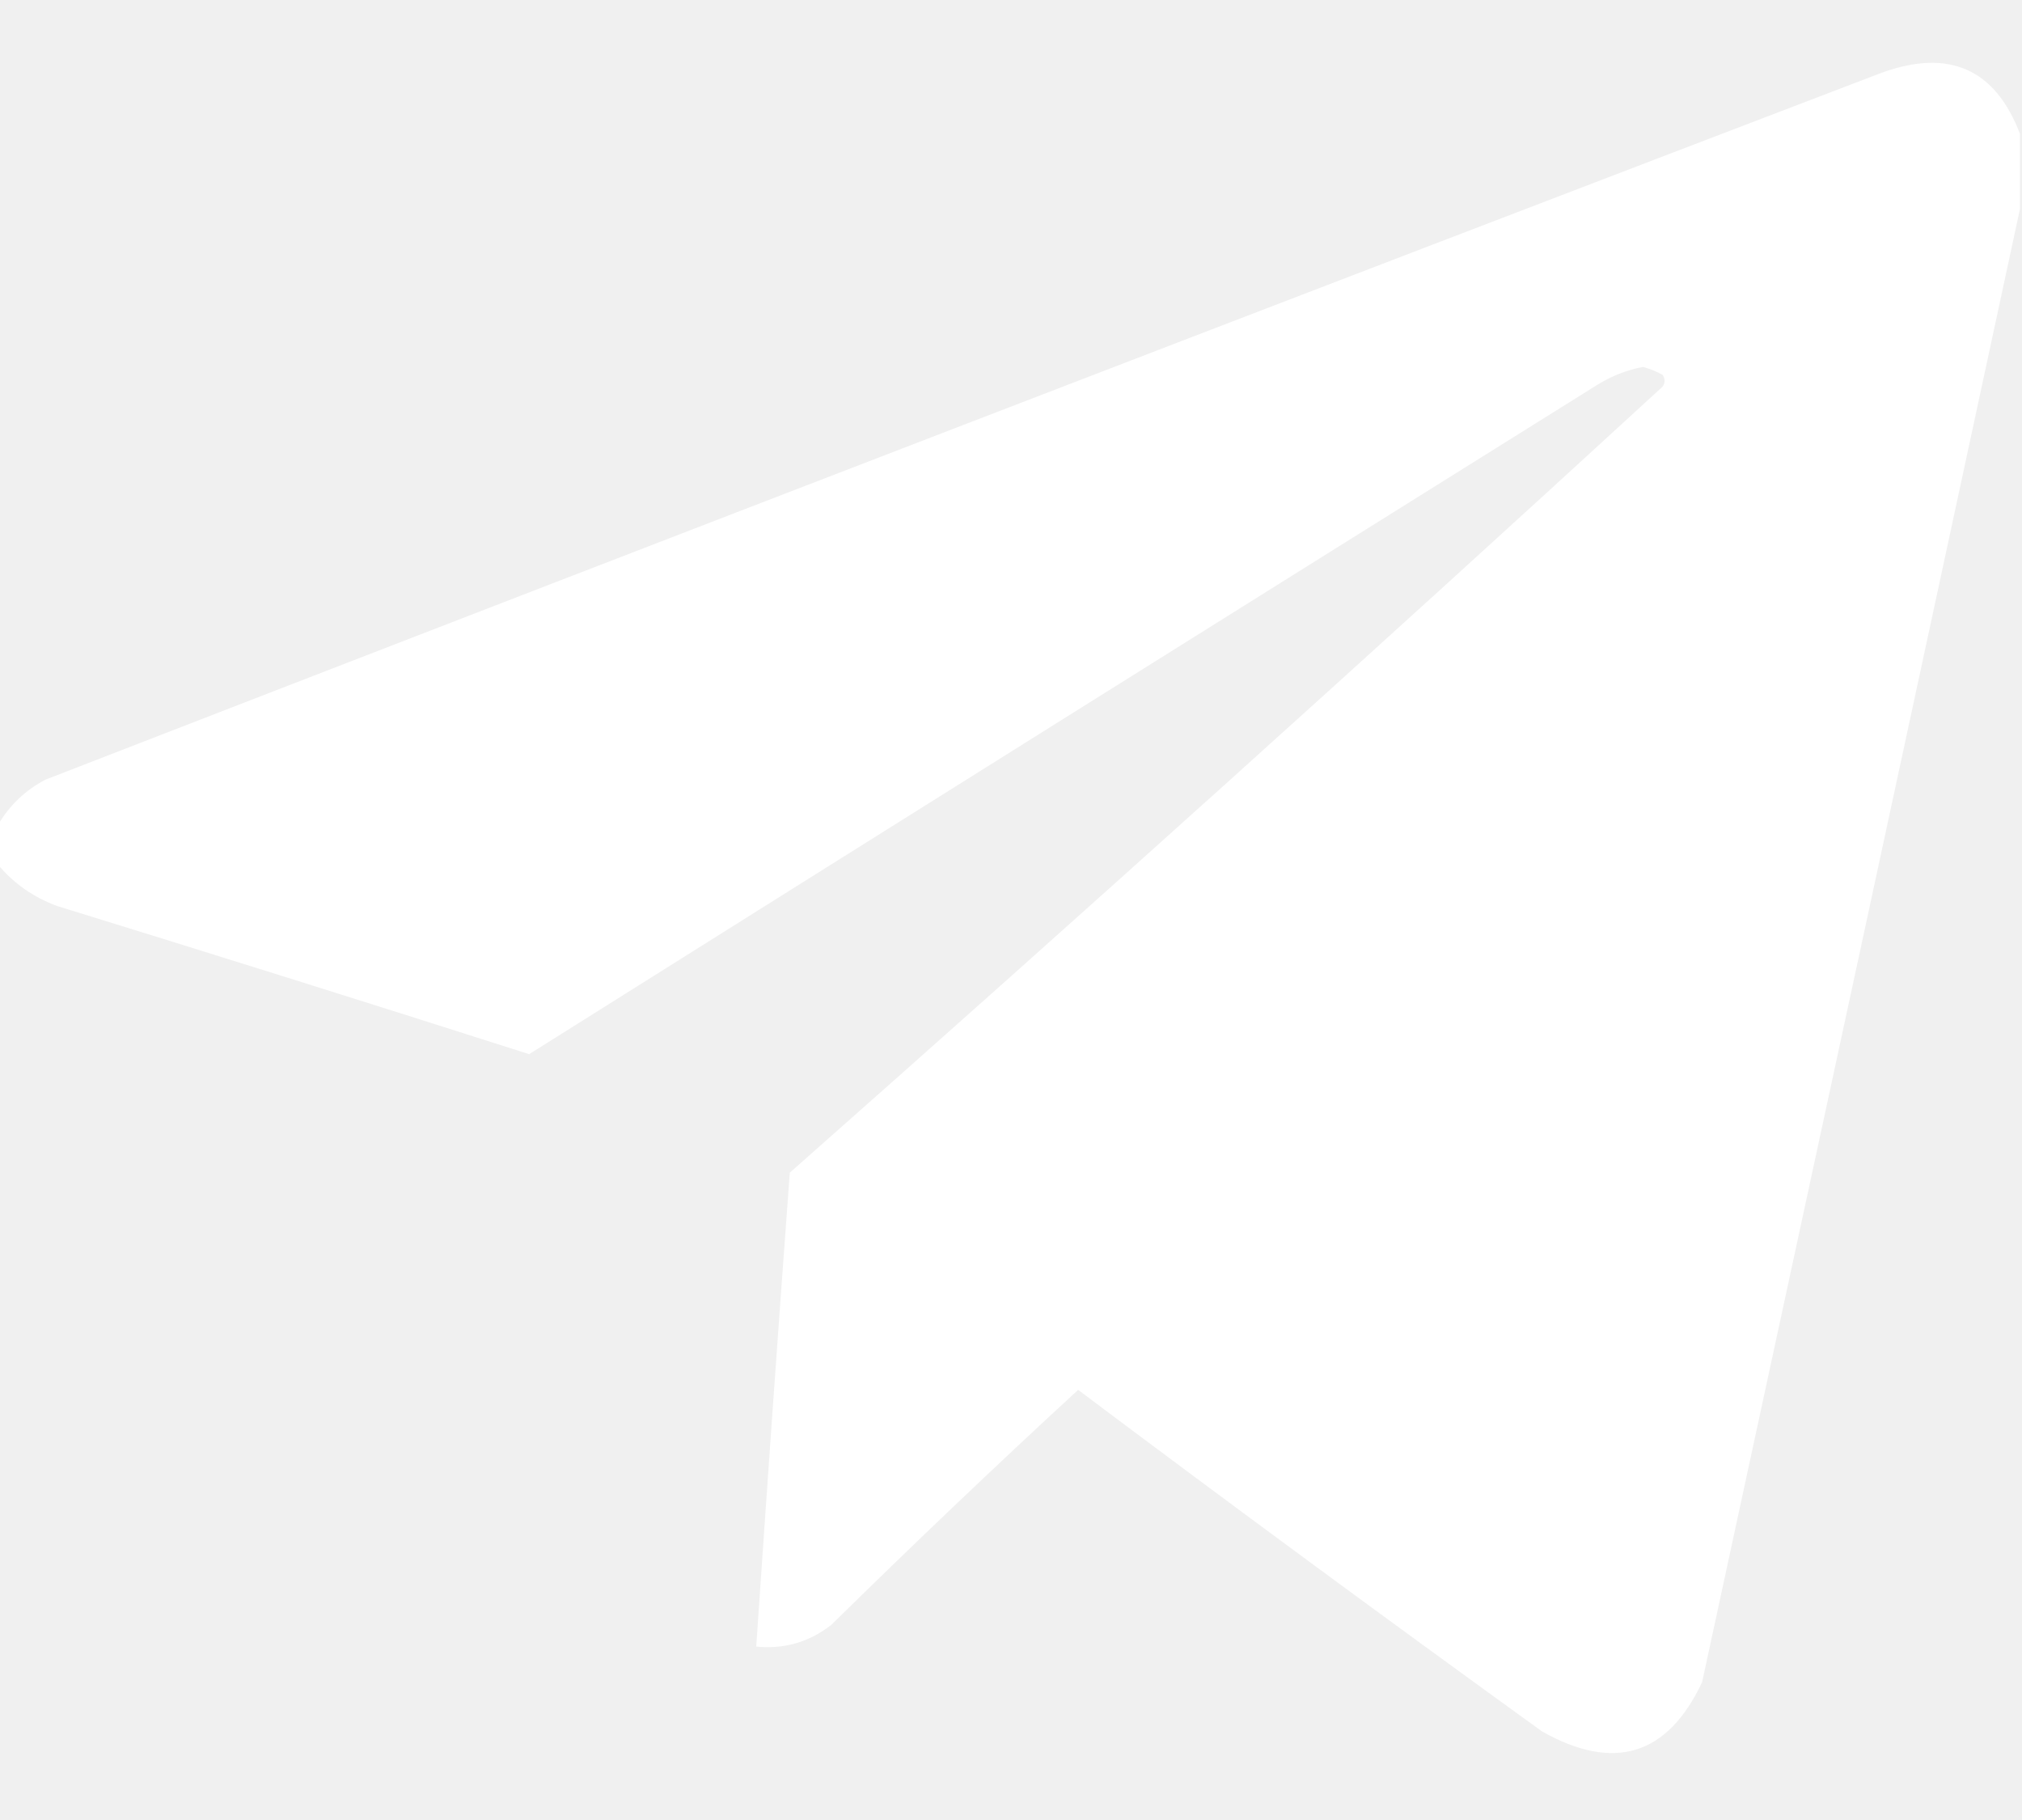
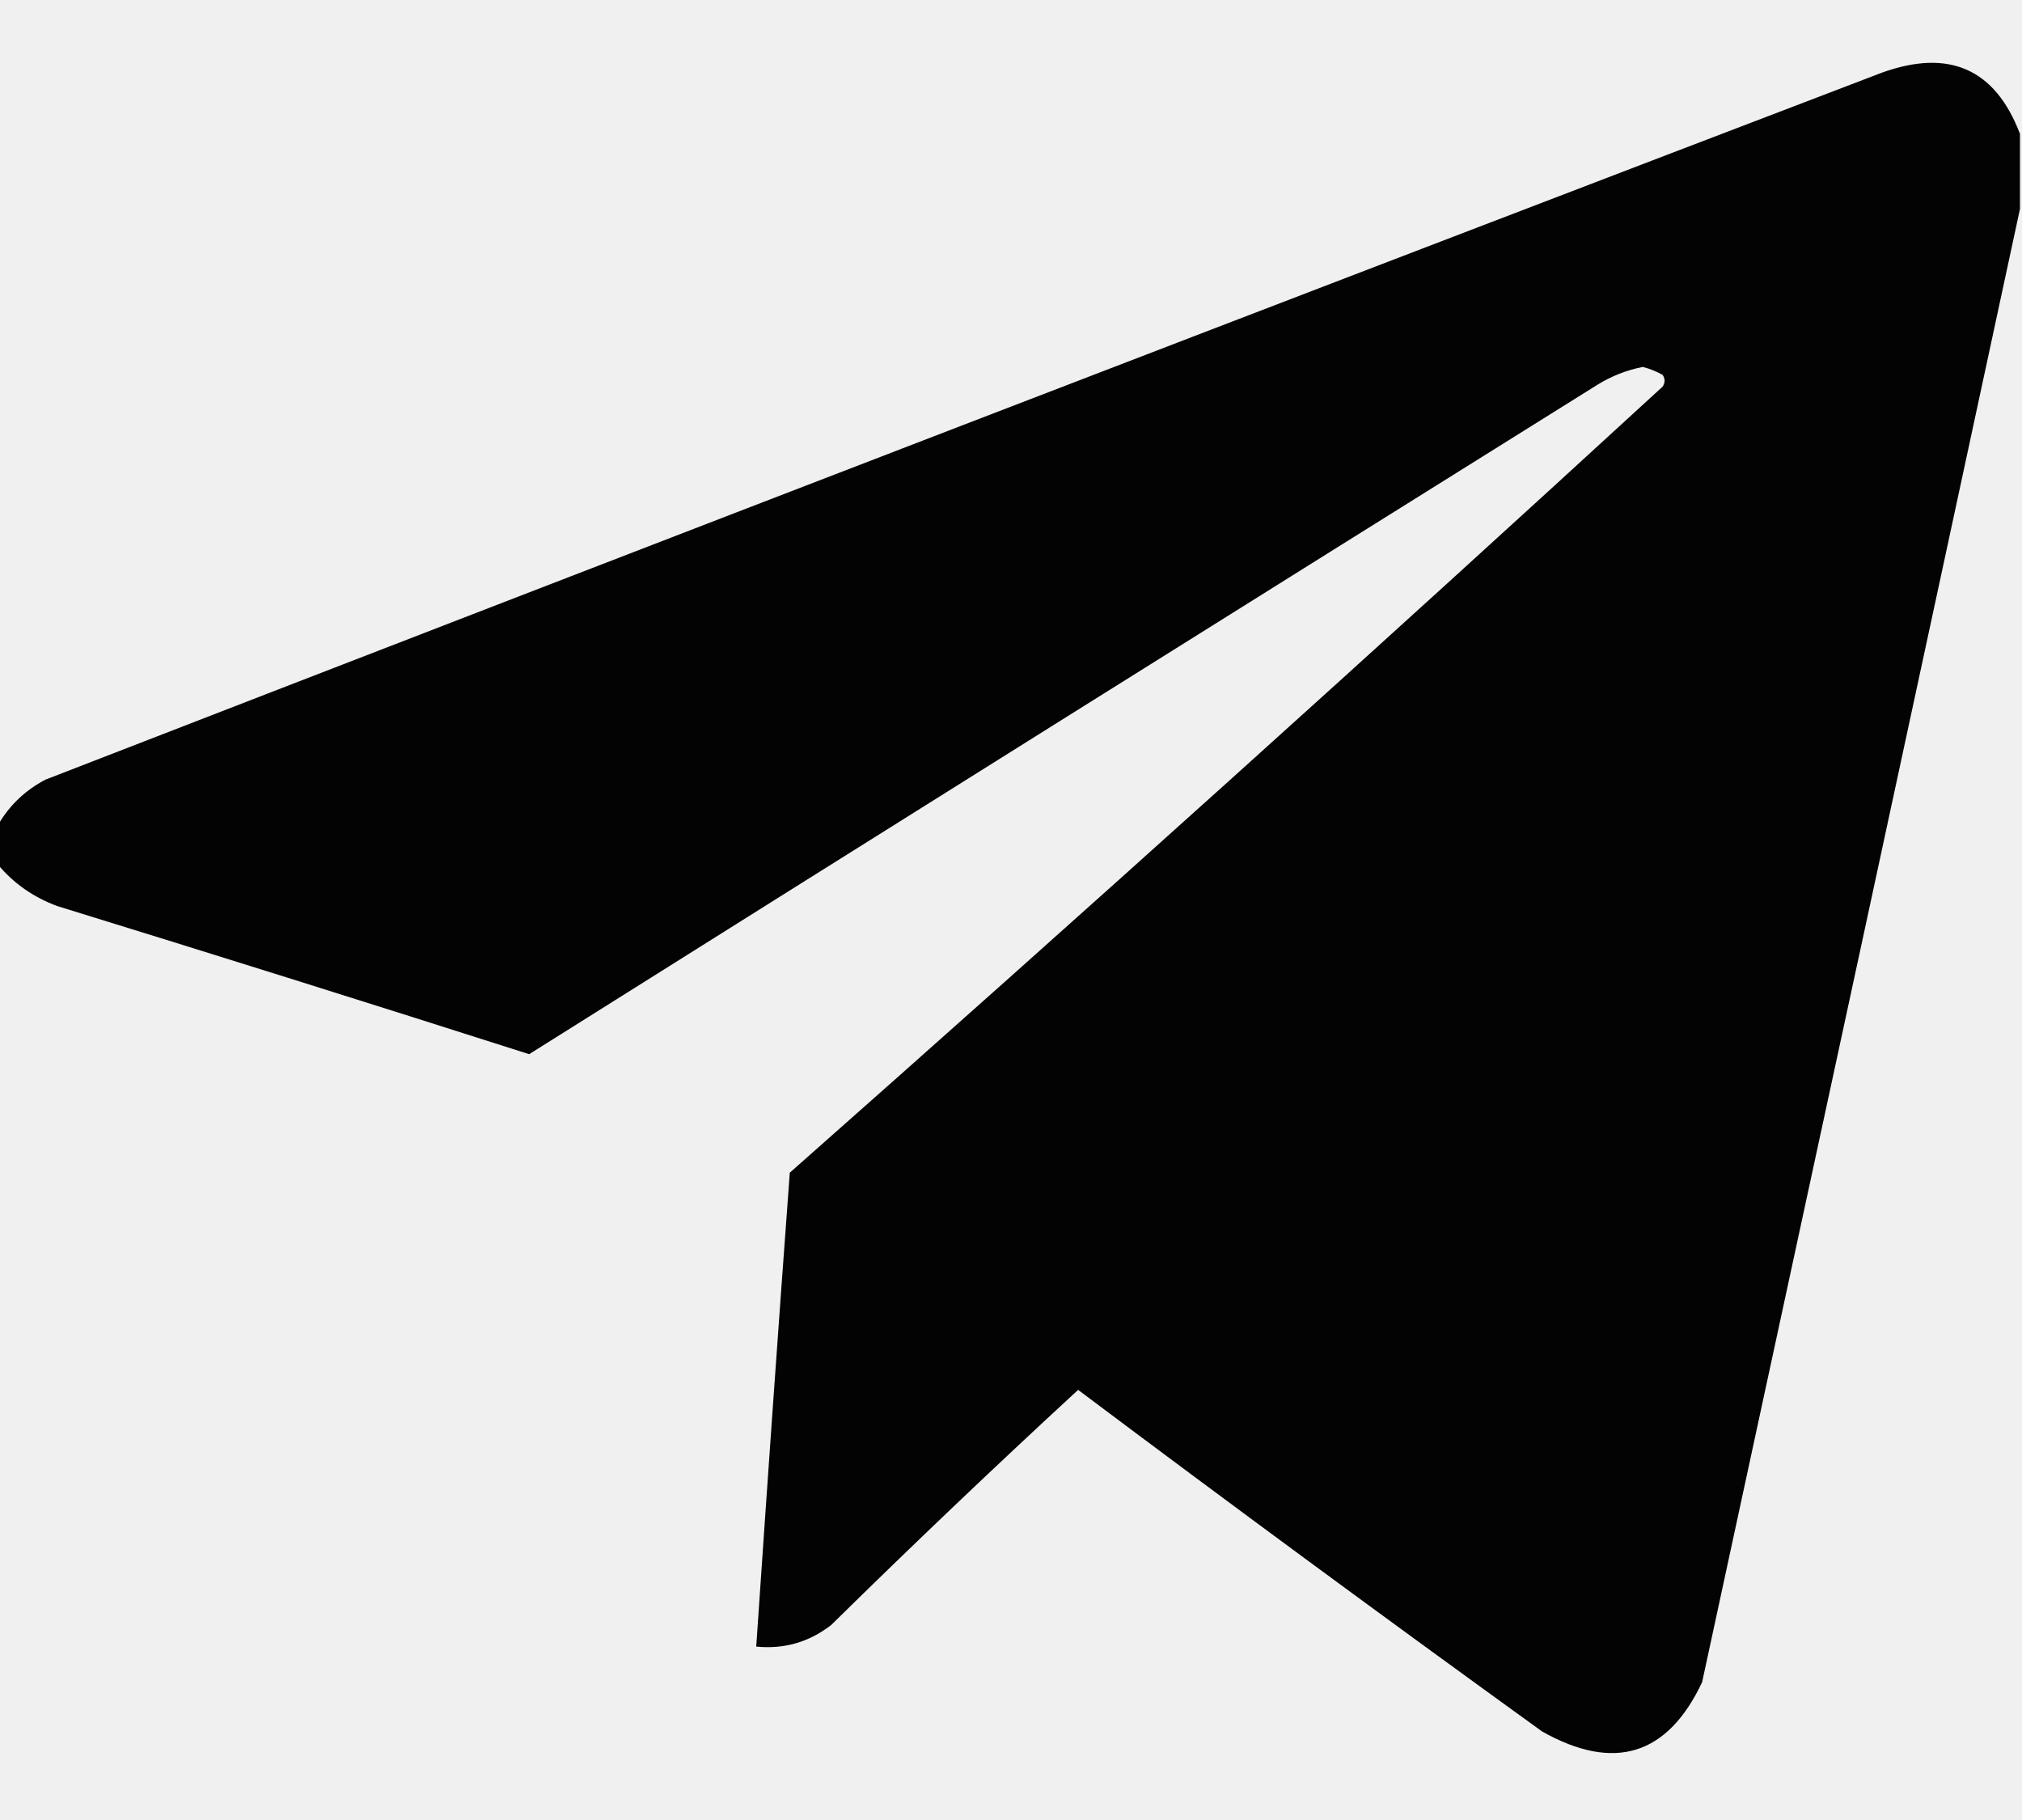
- <svg xmlns="http://www.w3.org/2000/svg" width="20" height="18" viewBox="0 0 20 18" fill="none">
-   <path opacity="0.987" fill-rule="evenodd" clip-rule="evenodd" d="M19.98 1.324C19.98 1.572 19.98 1.819 19.98 2.066C18.936 6.919 17.887 11.776 16.836 16.637C16.494 17.362 15.966 17.525 15.254 17.125C13.714 16.013 12.184 14.887 10.664 13.746C9.838 14.507 9.025 15.281 8.223 16.07C8.004 16.241 7.757 16.312 7.48 16.285C7.586 14.723 7.696 13.16 7.812 11.598C10.715 9.033 13.593 6.442 16.445 3.824C16.471 3.785 16.471 3.746 16.445 3.707C16.384 3.674 16.319 3.647 16.25 3.629C16.09 3.66 15.94 3.719 15.801 3.805C12.275 6.007 8.753 8.214 5.234 10.426C3.682 9.93 2.126 9.442 0.566 8.961C0.331 8.874 0.135 8.737 -0.02 8.551C-0.02 8.421 -0.02 8.29 -0.02 8.16C0.091 7.967 0.248 7.817 0.449 7.711C6.498 5.365 12.553 3.034 18.613 0.719C19.279 0.479 19.735 0.681 19.98 1.324Z" fill="white" />
+ <svg width="20" height="18" viewBox="0 0 20 18">
+   <path opacity="0.987" fill-rule="evenodd" clip-rule="evenodd" d="M19.98 1.324C19.98 1.572 19.98 1.819 19.98 2.066C18.936 6.919 17.887 11.776 16.836 16.637C16.494 17.362 15.966 17.525 15.254 17.125C13.714 16.013 12.184 14.887 10.664 13.746C9.838 14.507 9.025 15.281 8.223 16.07C8.004 16.241 7.757 16.312 7.48 16.285C7.586 14.723 7.696 13.16 7.812 11.598C10.715 9.033 13.593 6.442 16.445 3.824C16.471 3.785 16.471 3.746 16.445 3.707C16.384 3.674 16.319 3.647 16.25 3.629C16.09 3.66 15.94 3.719 15.801 3.805C12.275 6.007 8.753 8.214 5.234 10.426C3.682 9.93 2.126 9.442 0.566 8.961C0.331 8.874 0.135 8.737 -0.02 8.551C-0.02 8.421 -0.02 8.29 -0.02 8.16C0.091 7.967 0.248 7.817 0.449 7.711C6.498 5.365 12.553 3.034 18.613 0.719C19.279 0.479 19.735 0.681 19.98 1.324Z" />
</svg>
